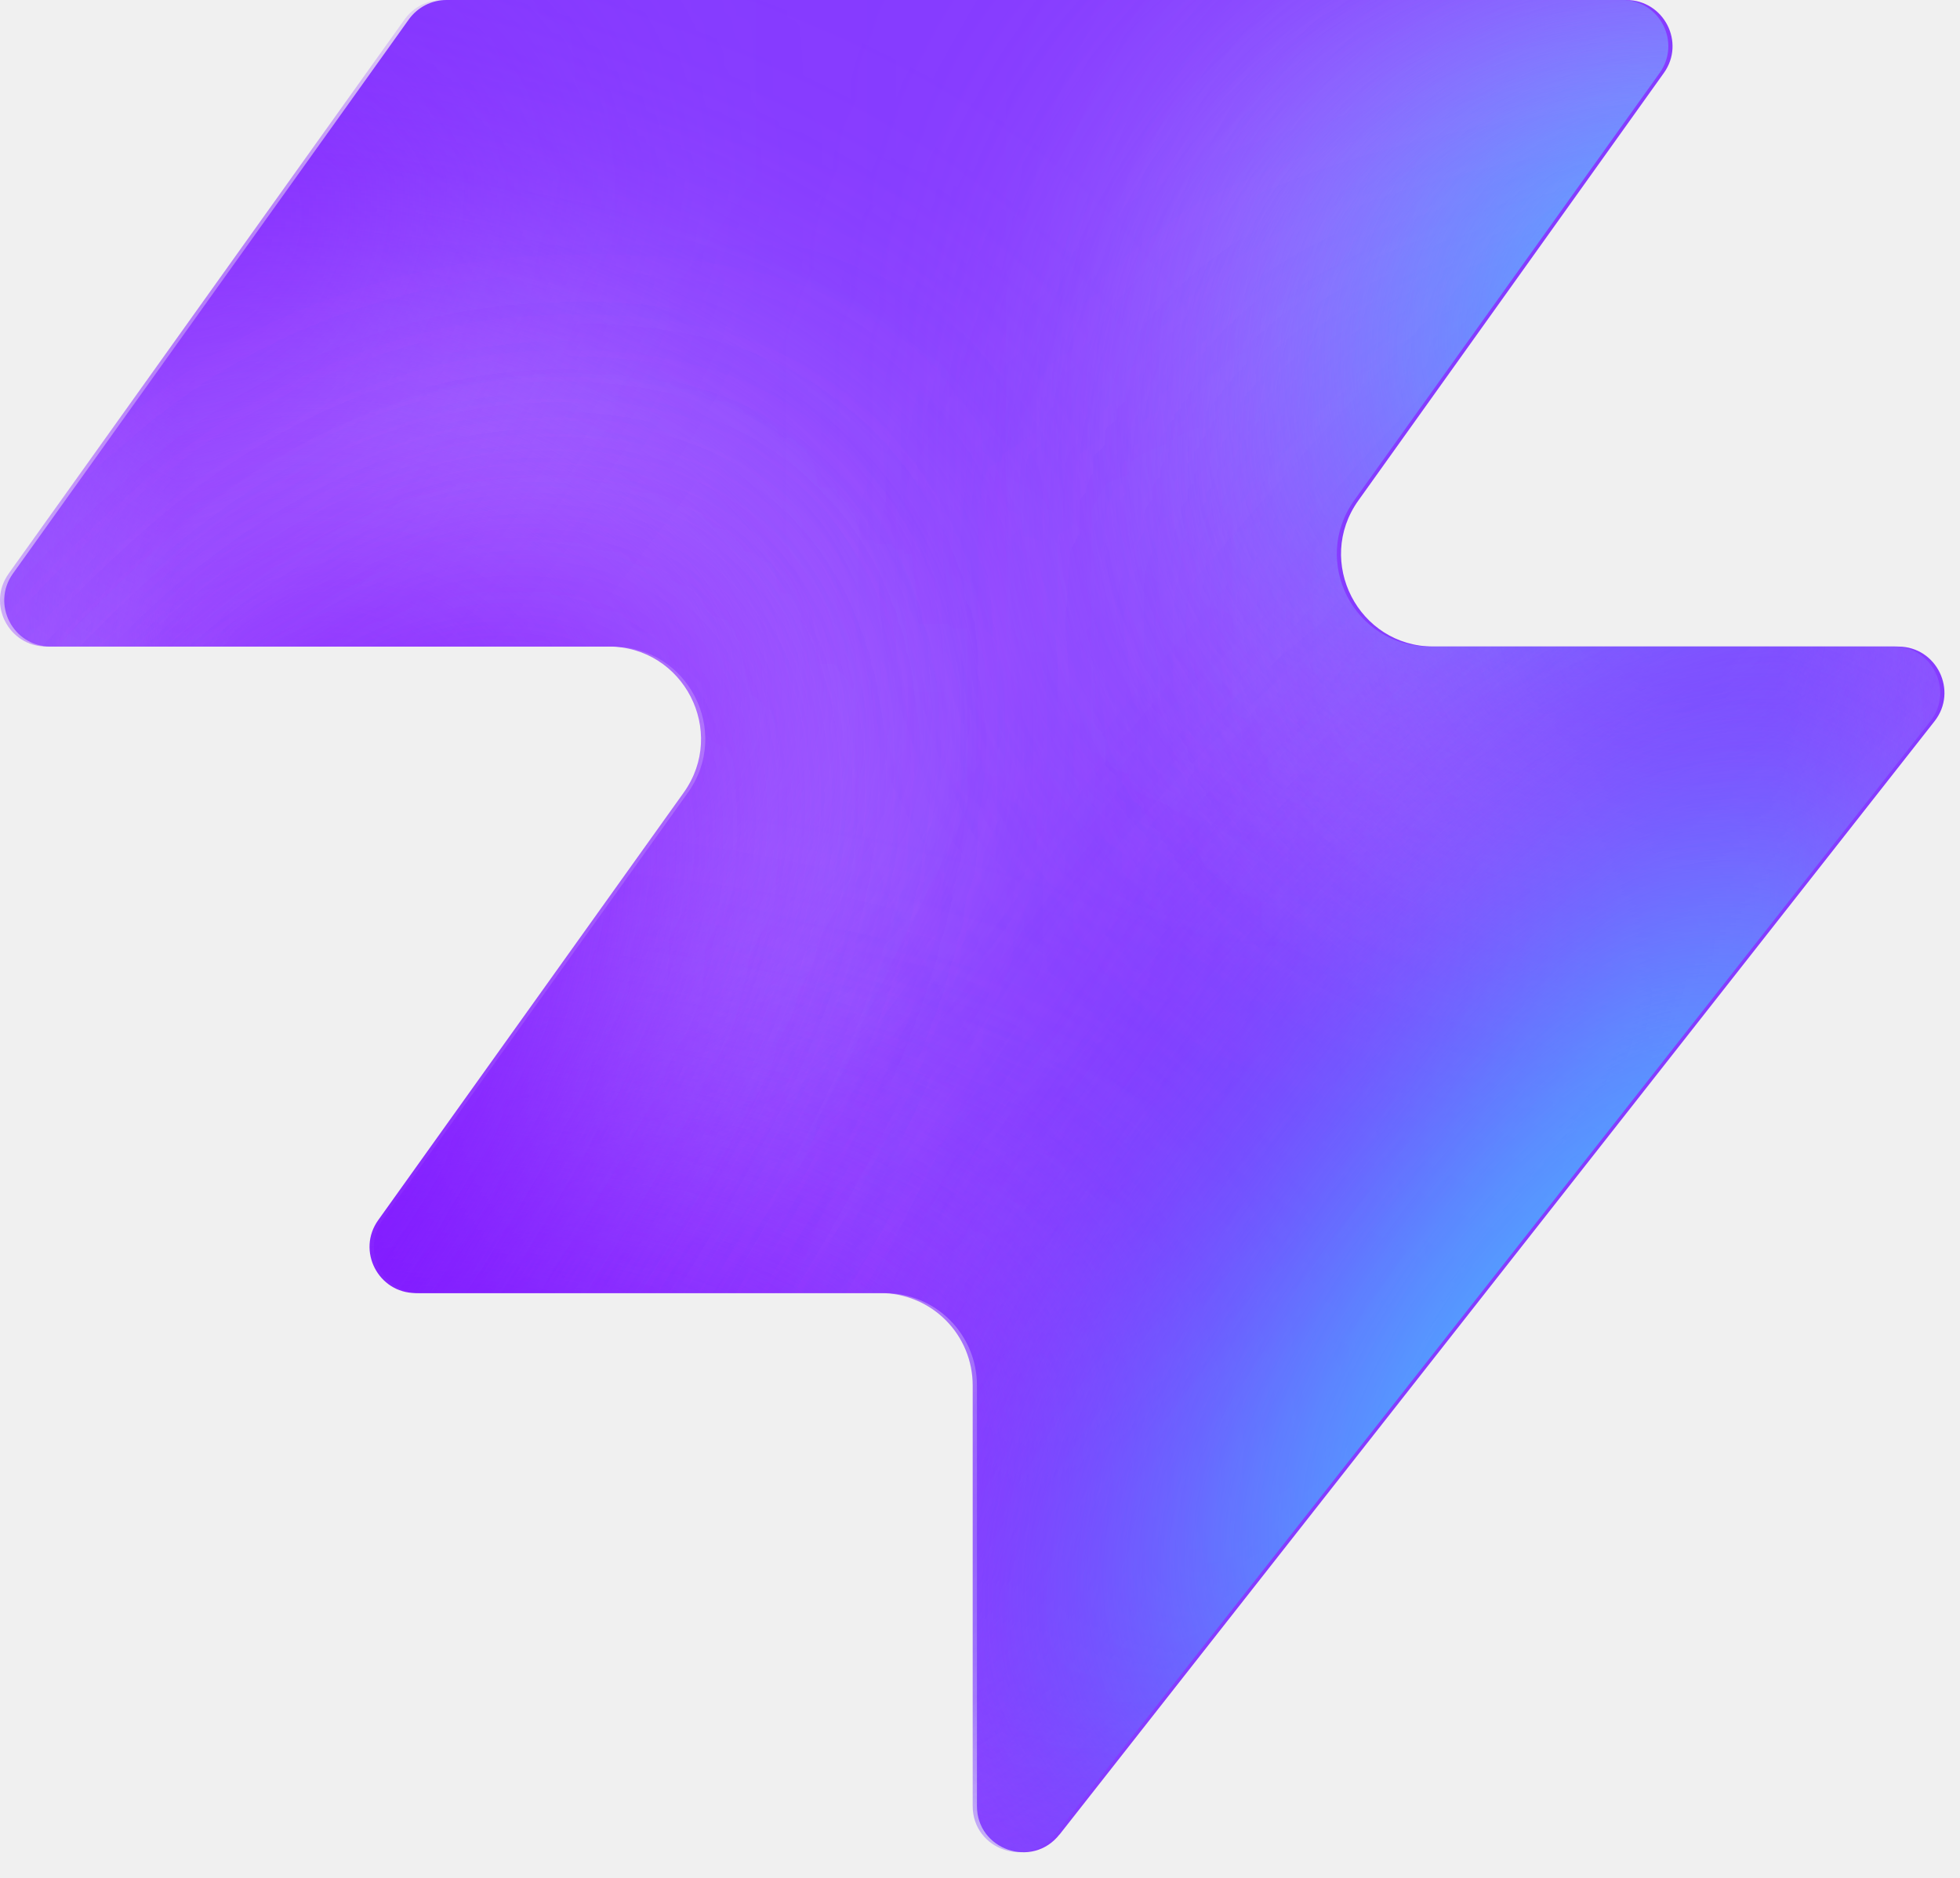
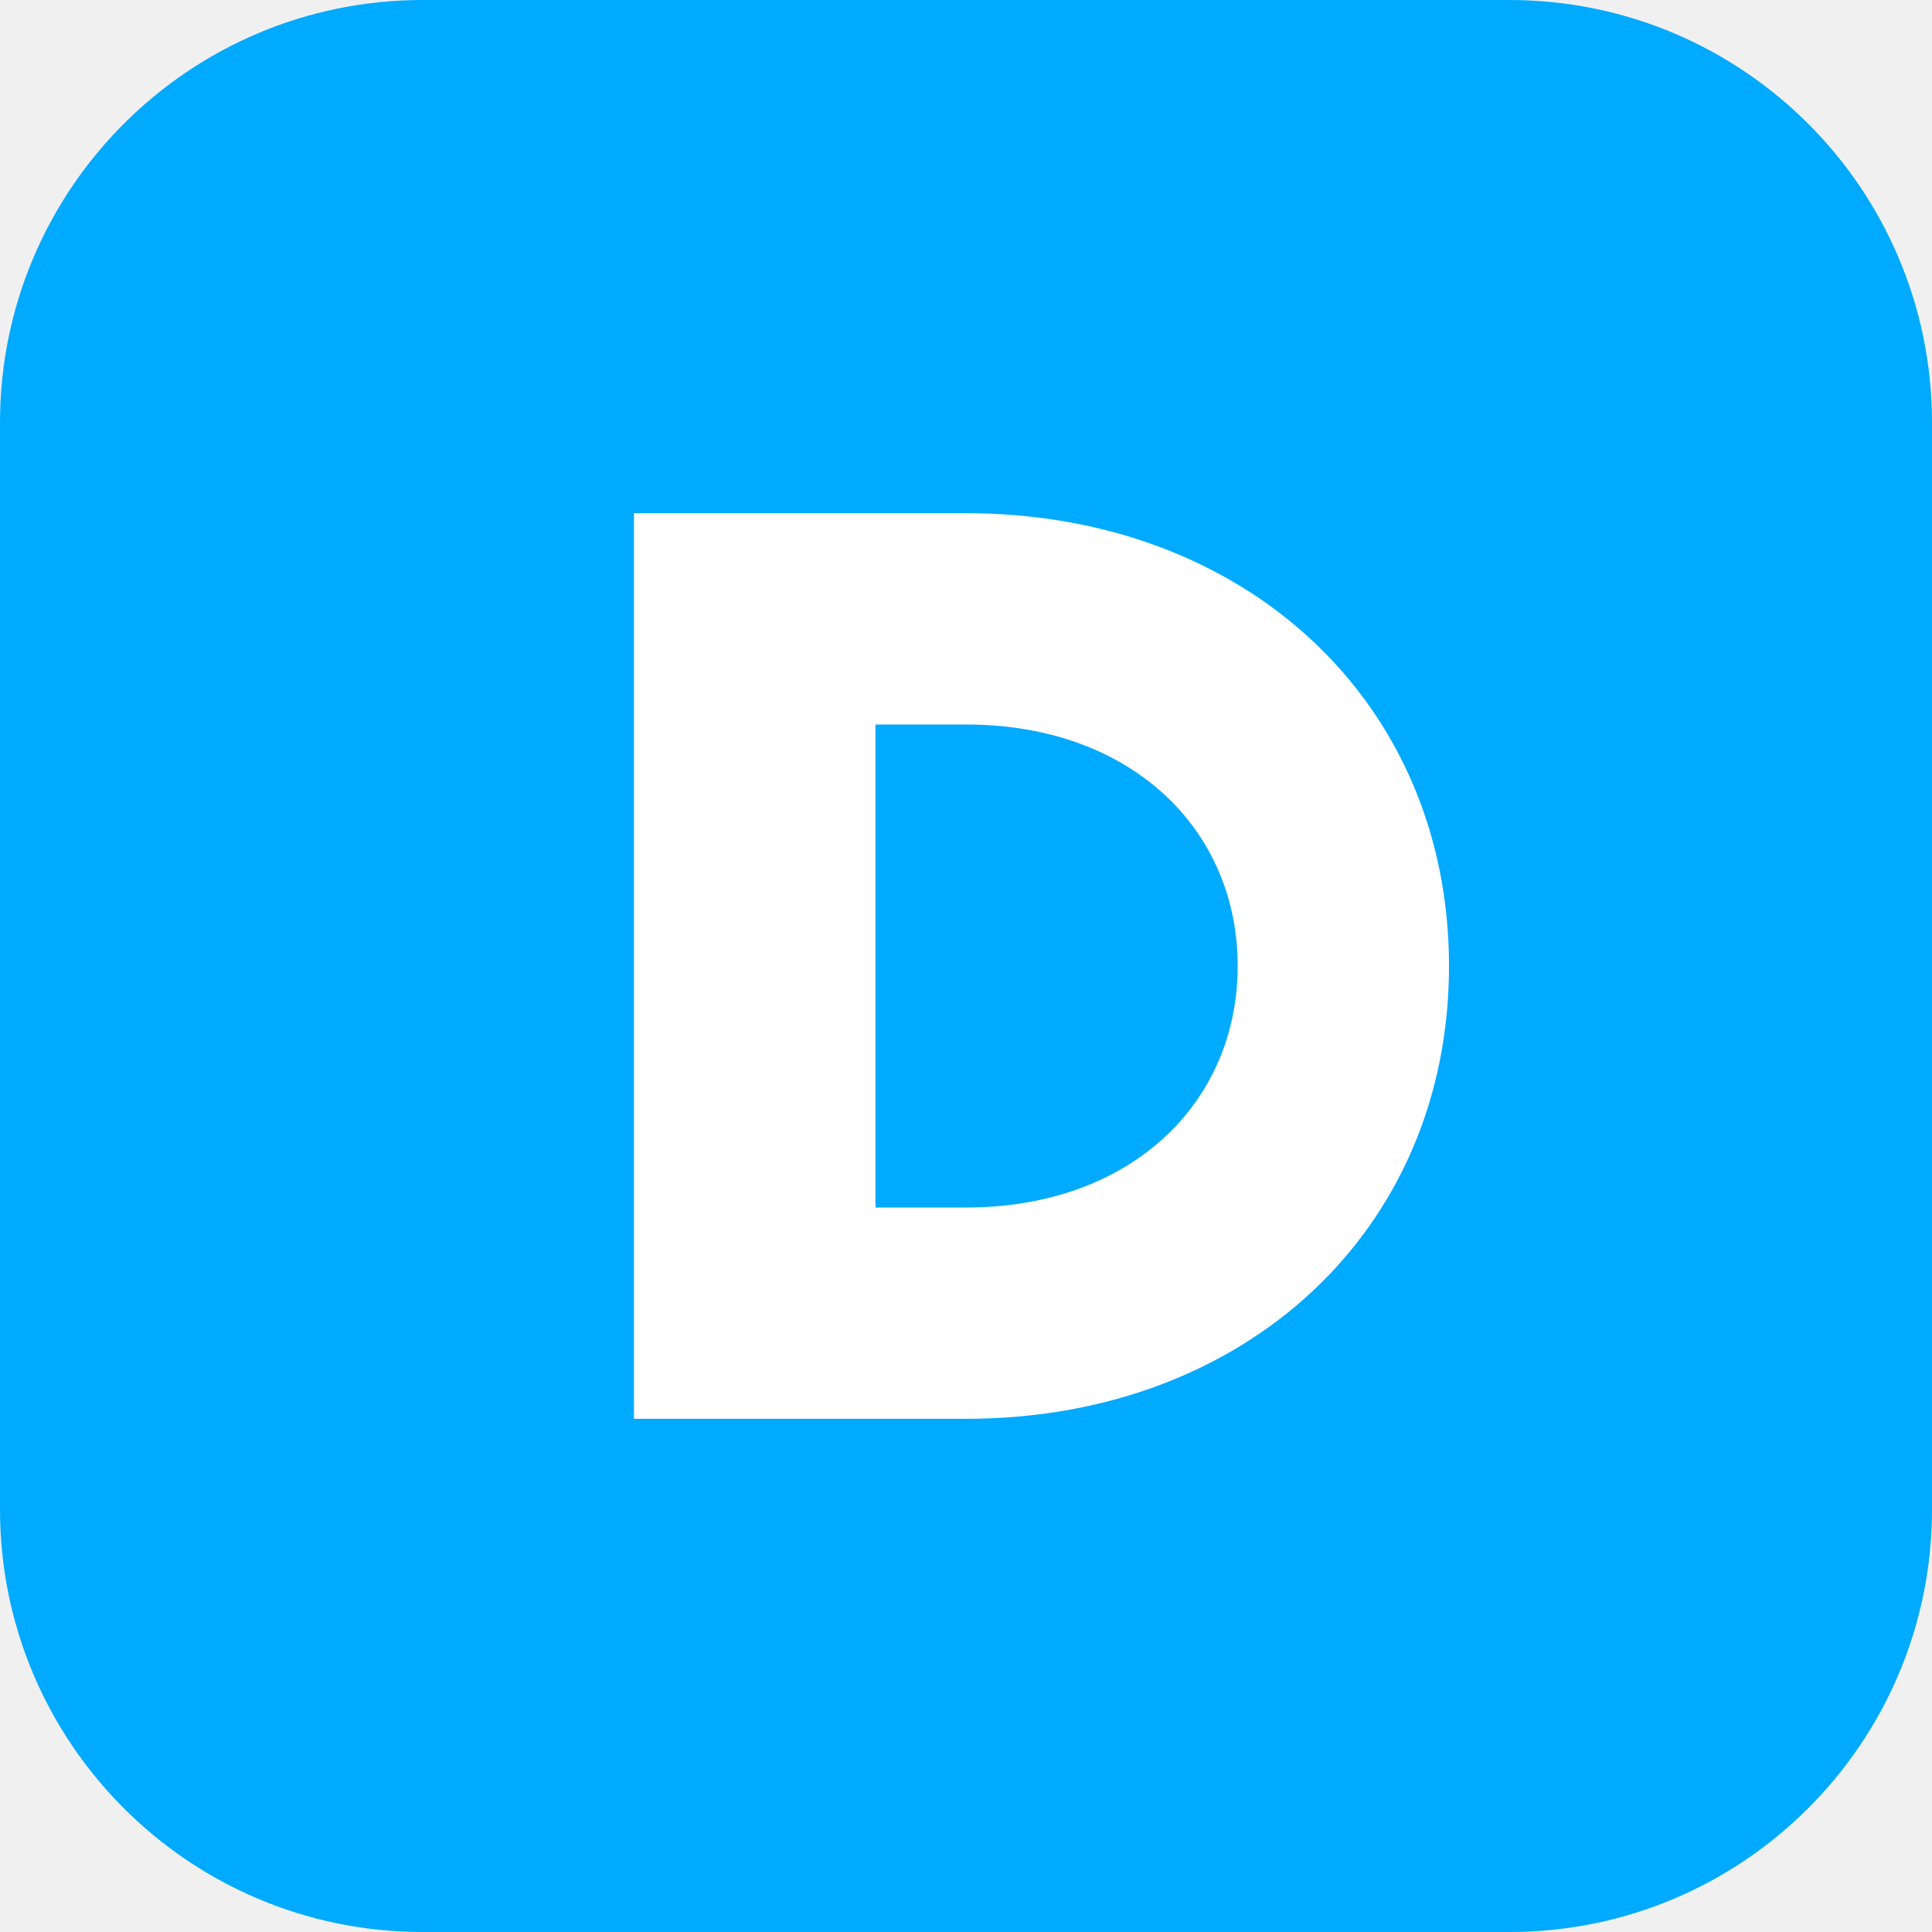
- <svg xmlns="http://www.w3.org/2000/svg" width="48" height="46" fill="none" viewBox="0 0 48 46">
-   <path fill="#863bff" d="M25.946 44.938c-.664.845-2.021.375-2.021-.698V33.937a2.26 2.26 0 0 0-2.262-2.262H10.287c-.92 0-1.456-1.04-.92-1.788l7.48-10.471c1.07-1.497 0-3.578-1.842-3.578H1.237c-.92 0-1.456-1.04-.92-1.788L10.013.474c.214-.297.556-.474.92-.474h28.894c.92 0 1.456 1.04.92 1.788l-7.48 10.471c-1.07 1.498 0 3.579 1.842 3.579h11.377c.943 0 1.473 1.088.89 1.83L25.947 44.94z" style="fill:#863bff;fill:color(display-p3 .525 .23 1);fill-opacity:1" />
-   <mask id="a" width="48" height="46" x="0" y="0" maskUnits="userSpaceOnUse" style="mask-type:alpha">
-     <path fill="#000" d="M25.842 44.938c-.664.844-2.021.375-2.021-.698V33.937a2.26 2.26 0 0 0-2.262-2.262H10.183c-.92 0-1.456-1.04-.92-1.788l7.48-10.471c1.07-1.498 0-3.579-1.842-3.579H1.133c-.92 0-1.456-1.04-.92-1.787L9.91.473c.214-.297.556-.474.92-.474h28.894c.92 0 1.456 1.04.92 1.788l-7.48 10.471c-1.07 1.498 0 3.578 1.842 3.578h11.377c.943 0 1.473 1.088.89 1.832L25.843 44.94z" style="fill:#000;fill-opacity:1" />
-   </mask>
-   <g mask="url(#a)">
-     <g filter="url(#b)">
-       <ellipse cx="5.508" cy="14.704" fill="#ede6ff" rx="5.508" ry="14.704" style="fill:#ede6ff;fill:color(display-p3 .927 .903 1);fill-opacity:1" transform="matrix(.00324 1 1 -.00324 -4.47 31.516)" />
-     </g>
-     <g filter="url(#c)">
-       <ellipse cx="10.399" cy="29.851" fill="#ede6ff" rx="10.399" ry="29.851" style="fill:#ede6ff;fill:color(display-p3 .927 .903 1);fill-opacity:1" transform="matrix(.00324 1 1 -.00324 -39.328 7.883)" />
-     </g>
-     <g filter="url(#d)">
-       <ellipse cx="5.508" cy="30.487" fill="#7e14ff" rx="5.508" ry="30.487" style="fill:#7e14ff;fill:color(display-p3 .492 .077 1);fill-opacity:1" transform="rotate(89.814 -25.913 -14.639)scale(1 -1)" />
-     </g>
-     <g filter="url(#e)">
-       <ellipse cx="5.508" cy="30.599" fill="#7e14ff" rx="5.508" ry="30.599" style="fill:#7e14ff;fill:color(display-p3 .492 .077 1);fill-opacity:1" transform="rotate(89.814 -32.644 -3.334)scale(1 -1)" />
-     </g>
-     <g filter="url(#f)">
-       <ellipse cx="5.508" cy="30.599" fill="#7e14ff" rx="5.508" ry="30.599" style="fill:#7e14ff;fill:color(display-p3 .492 .077 1);fill-opacity:1" transform="matrix(.00324 1 1 -.00324 -34.34 30.47)" />
-     </g>
-     <g filter="url(#g)">
-       <ellipse cx="14.072" cy="22.078" fill="#ede6ff" rx="14.072" ry="22.078" style="fill:#ede6ff;fill:color(display-p3 .927 .903 1);fill-opacity:1" transform="rotate(93.35 24.506 48.493)scale(-1 1)" />
-     </g>
-     <g filter="url(#h)">
-       <ellipse cx="3.47" cy="21.501" fill="#7e14ff" rx="3.47" ry="21.501" style="fill:#7e14ff;fill:color(display-p3 .492 .077 1);fill-opacity:1" transform="rotate(89.009 28.708 47.59)scale(-1 1)" />
-     </g>
-     <g filter="url(#i)">
-       <ellipse cx="3.47" cy="21.501" fill="#7e14ff" rx="3.47" ry="21.501" style="fill:#7e14ff;fill:color(display-p3 .492 .077 1);fill-opacity:1" transform="rotate(89.009 28.708 47.59)scale(-1 1)" />
-     </g>
-     <g filter="url(#j)">
-       <ellipse cx=".387" cy="8.972" fill="#7e14ff" rx="4.407" ry="29.108" style="fill:#7e14ff;fill:color(display-p3 .492 .077 1);fill-opacity:1" transform="rotate(39.51 .387 8.972)" />
-     </g>
-     <g filter="url(#k)">
-       <ellipse cx="47.523" cy="-6.092" fill="#7e14ff" rx="4.407" ry="29.108" style="fill:#7e14ff;fill:color(display-p3 .492 .077 1);fill-opacity:1" transform="rotate(37.892 47.523 -6.092)" />
-     </g>
-     <g filter="url(#l)">
-       <ellipse cx="41.412" cy="6.333" fill="#47bfff" rx="5.971" ry="9.665" style="fill:#47bfff;fill:color(display-p3 .28 .748 1);fill-opacity:1" transform="rotate(37.892 41.412 6.333)" />
-     </g>
-     <g filter="url(#m)">
-       <ellipse cx="-1.879" cy="38.332" fill="#7e14ff" rx="4.407" ry="29.108" style="fill:#7e14ff;fill:color(display-p3 .492 .077 1);fill-opacity:1" transform="rotate(37.892 -1.88 38.332)" />
-     </g>
-     <g filter="url(#n)">
-       <ellipse cx="-1.879" cy="38.332" fill="#7e14ff" rx="4.407" ry="29.108" style="fill:#7e14ff;fill:color(display-p3 .492 .077 1);fill-opacity:1" transform="rotate(37.892 -1.88 38.332)" />
-     </g>
-     <g filter="url(#o)">
-       <ellipse cx="35.651" cy="29.907" fill="#7e14ff" rx="4.407" ry="29.108" style="fill:#7e14ff;fill:color(display-p3 .492 .077 1);fill-opacity:1" transform="rotate(37.892 35.651 29.907)" />
-     </g>
-     <g filter="url(#p)">
-       <ellipse cx="38.418" cy="32.4" fill="#47bfff" rx="5.971" ry="15.297" style="fill:#47bfff;fill:color(display-p3 .28 .748 1);fill-opacity:1" transform="rotate(37.892 38.418 32.4)" />
-     </g>
-   </g>
-   <defs>
-     <filter id="b" width="60.045" height="41.654" x="-19.77" y="16.149" color-interpolation-filters="sRGB" filterUnits="userSpaceOnUse">
-       <feFlood flood-opacity="0" result="BackgroundImageFix" />
-       <feBlend in="SourceGraphic" in2="BackgroundImageFix" result="shape" />
-       <feGaussianBlur result="effect1_foregroundBlur_2002_17158" stdDeviation="7.659" />
-     </filter>
-     <filter id="c" width="90.34" height="51.437" x="-54.613" y="-7.533" color-interpolation-filters="sRGB" filterUnits="userSpaceOnUse">
-       <feFlood flood-opacity="0" result="BackgroundImageFix" />
-       <feBlend in="SourceGraphic" in2="BackgroundImageFix" result="shape" />
-       <feGaussianBlur result="effect1_foregroundBlur_2002_17158" stdDeviation="7.659" />
-     </filter>
-     <filter id="d" width="79.355" height="29.4" x="-49.64" y="2.03" color-interpolation-filters="sRGB" filterUnits="userSpaceOnUse">
-       <feFlood flood-opacity="0" result="BackgroundImageFix" />
-       <feBlend in="SourceGraphic" in2="BackgroundImageFix" result="shape" />
-       <feGaussianBlur result="effect1_foregroundBlur_2002_17158" stdDeviation="4.596" />
-     </filter>
-     <filter id="e" width="79.579" height="29.4" x="-45.045" y="20.029" color-interpolation-filters="sRGB" filterUnits="userSpaceOnUse">
-       <feFlood flood-opacity="0" result="BackgroundImageFix" />
-       <feBlend in="SourceGraphic" in2="BackgroundImageFix" result="shape" />
-       <feGaussianBlur result="effect1_foregroundBlur_2002_17158" stdDeviation="4.596" />
-     </filter>
-     <filter id="f" width="79.579" height="29.4" x="-43.513" y="21.178" color-interpolation-filters="sRGB" filterUnits="userSpaceOnUse">
-       <feFlood flood-opacity="0" result="BackgroundImageFix" />
-       <feBlend in="SourceGraphic" in2="BackgroundImageFix" result="shape" />
-       <feGaussianBlur result="effect1_foregroundBlur_2002_17158" stdDeviation="4.596" />
-     </filter>
-     <filter id="g" width="74.749" height="58.852" x="15.756" y="-17.901" color-interpolation-filters="sRGB" filterUnits="userSpaceOnUse">
-       <feFlood flood-opacity="0" result="BackgroundImageFix" />
-       <feBlend in="SourceGraphic" in2="BackgroundImageFix" result="shape" />
-       <feGaussianBlur result="effect1_foregroundBlur_2002_17158" stdDeviation="7.659" />
-     </filter>
-     <filter id="h" width="61.377" height="25.362" x="23.548" y="2.284" color-interpolation-filters="sRGB" filterUnits="userSpaceOnUse">
-       <feFlood flood-opacity="0" result="BackgroundImageFix" />
-       <feBlend in="SourceGraphic" in2="BackgroundImageFix" result="shape" />
-       <feGaussianBlur result="effect1_foregroundBlur_2002_17158" stdDeviation="4.596" />
-     </filter>
-     <filter id="i" width="61.377" height="25.362" x="23.548" y="2.284" color-interpolation-filters="sRGB" filterUnits="userSpaceOnUse">
-       <feFlood flood-opacity="0" result="BackgroundImageFix" />
-       <feBlend in="SourceGraphic" in2="BackgroundImageFix" result="shape" />
-       <feGaussianBlur result="effect1_foregroundBlur_2002_17158" stdDeviation="4.596" />
-     </filter>
-     <filter id="j" width="56.045" height="63.649" x="-27.636" y="-22.853" color-interpolation-filters="sRGB" filterUnits="userSpaceOnUse">
-       <feFlood flood-opacity="0" result="BackgroundImageFix" />
-       <feBlend in="SourceGraphic" in2="BackgroundImageFix" result="shape" />
-       <feGaussianBlur result="effect1_foregroundBlur_2002_17158" stdDeviation="4.596" />
-     </filter>
-     <filter id="k" width="54.814" height="64.646" x="20.116" y="-38.415" color-interpolation-filters="sRGB" filterUnits="userSpaceOnUse">
-       <feFlood flood-opacity="0" result="BackgroundImageFix" />
-       <feBlend in="SourceGraphic" in2="BackgroundImageFix" result="shape" />
-       <feGaussianBlur result="effect1_foregroundBlur_2002_17158" stdDeviation="4.596" />
-     </filter>
-     <filter id="l" width="33.541" height="35.313" x="24.641" y="-11.323" color-interpolation-filters="sRGB" filterUnits="userSpaceOnUse">
-       <feFlood flood-opacity="0" result="BackgroundImageFix" />
-       <feBlend in="SourceGraphic" in2="BackgroundImageFix" result="shape" />
-       <feGaussianBlur result="effect1_foregroundBlur_2002_17158" stdDeviation="4.596" />
-     </filter>
-     <filter id="m" width="54.814" height="64.646" x="-29.286" y="6.009" color-interpolation-filters="sRGB" filterUnits="userSpaceOnUse">
-       <feFlood flood-opacity="0" result="BackgroundImageFix" />
-       <feBlend in="SourceGraphic" in2="BackgroundImageFix" result="shape" />
-       <feGaussianBlur result="effect1_foregroundBlur_2002_17158" stdDeviation="4.596" />
-     </filter>
-     <filter id="n" width="54.814" height="64.646" x="-29.286" y="6.009" color-interpolation-filters="sRGB" filterUnits="userSpaceOnUse">
-       <feFlood flood-opacity="0" result="BackgroundImageFix" />
-       <feBlend in="SourceGraphic" in2="BackgroundImageFix" result="shape" />
-       <feGaussianBlur result="effect1_foregroundBlur_2002_17158" stdDeviation="4.596" />
-     </filter>
-     <filter id="o" width="54.814" height="64.646" x="8.244" y="-2.416" color-interpolation-filters="sRGB" filterUnits="userSpaceOnUse">
-       <feFlood flood-opacity="0" result="BackgroundImageFix" />
-       <feBlend in="SourceGraphic" in2="BackgroundImageFix" result="shape" />
-       <feGaussianBlur result="effect1_foregroundBlur_2002_17158" stdDeviation="4.596" />
-     </filter>
-     <filter id="p" width="39.409" height="43.623" x="18.713" y="10.588" color-interpolation-filters="sRGB" filterUnits="userSpaceOnUse">
-       <feFlood flood-opacity="0" result="BackgroundImageFix" />
-       <feBlend in="SourceGraphic" in2="BackgroundImageFix" result="shape" />
-       <feGaussianBlur result="effect1_foregroundBlur_2002_17158" stdDeviation="4.596" />
-     </filter>
-   </defs>
+ <svg xmlns="http://www.w3.org/2000/svg" width="512" height="512" viewBox="0 0 512 512" role="img" aria-label="Doska">
+   <rect width="512" height="512" rx="112" fill="#00AAFF" />
+   <path fill="#FFFFFF" fill-rule="evenodd" d="M168 136h88c74 0 128 50 128 120s-54 120-128 120h-88V136zm64 56v128h24c44 0 72-28 72-64s-28-64-72-64h-24z" />
</svg>
